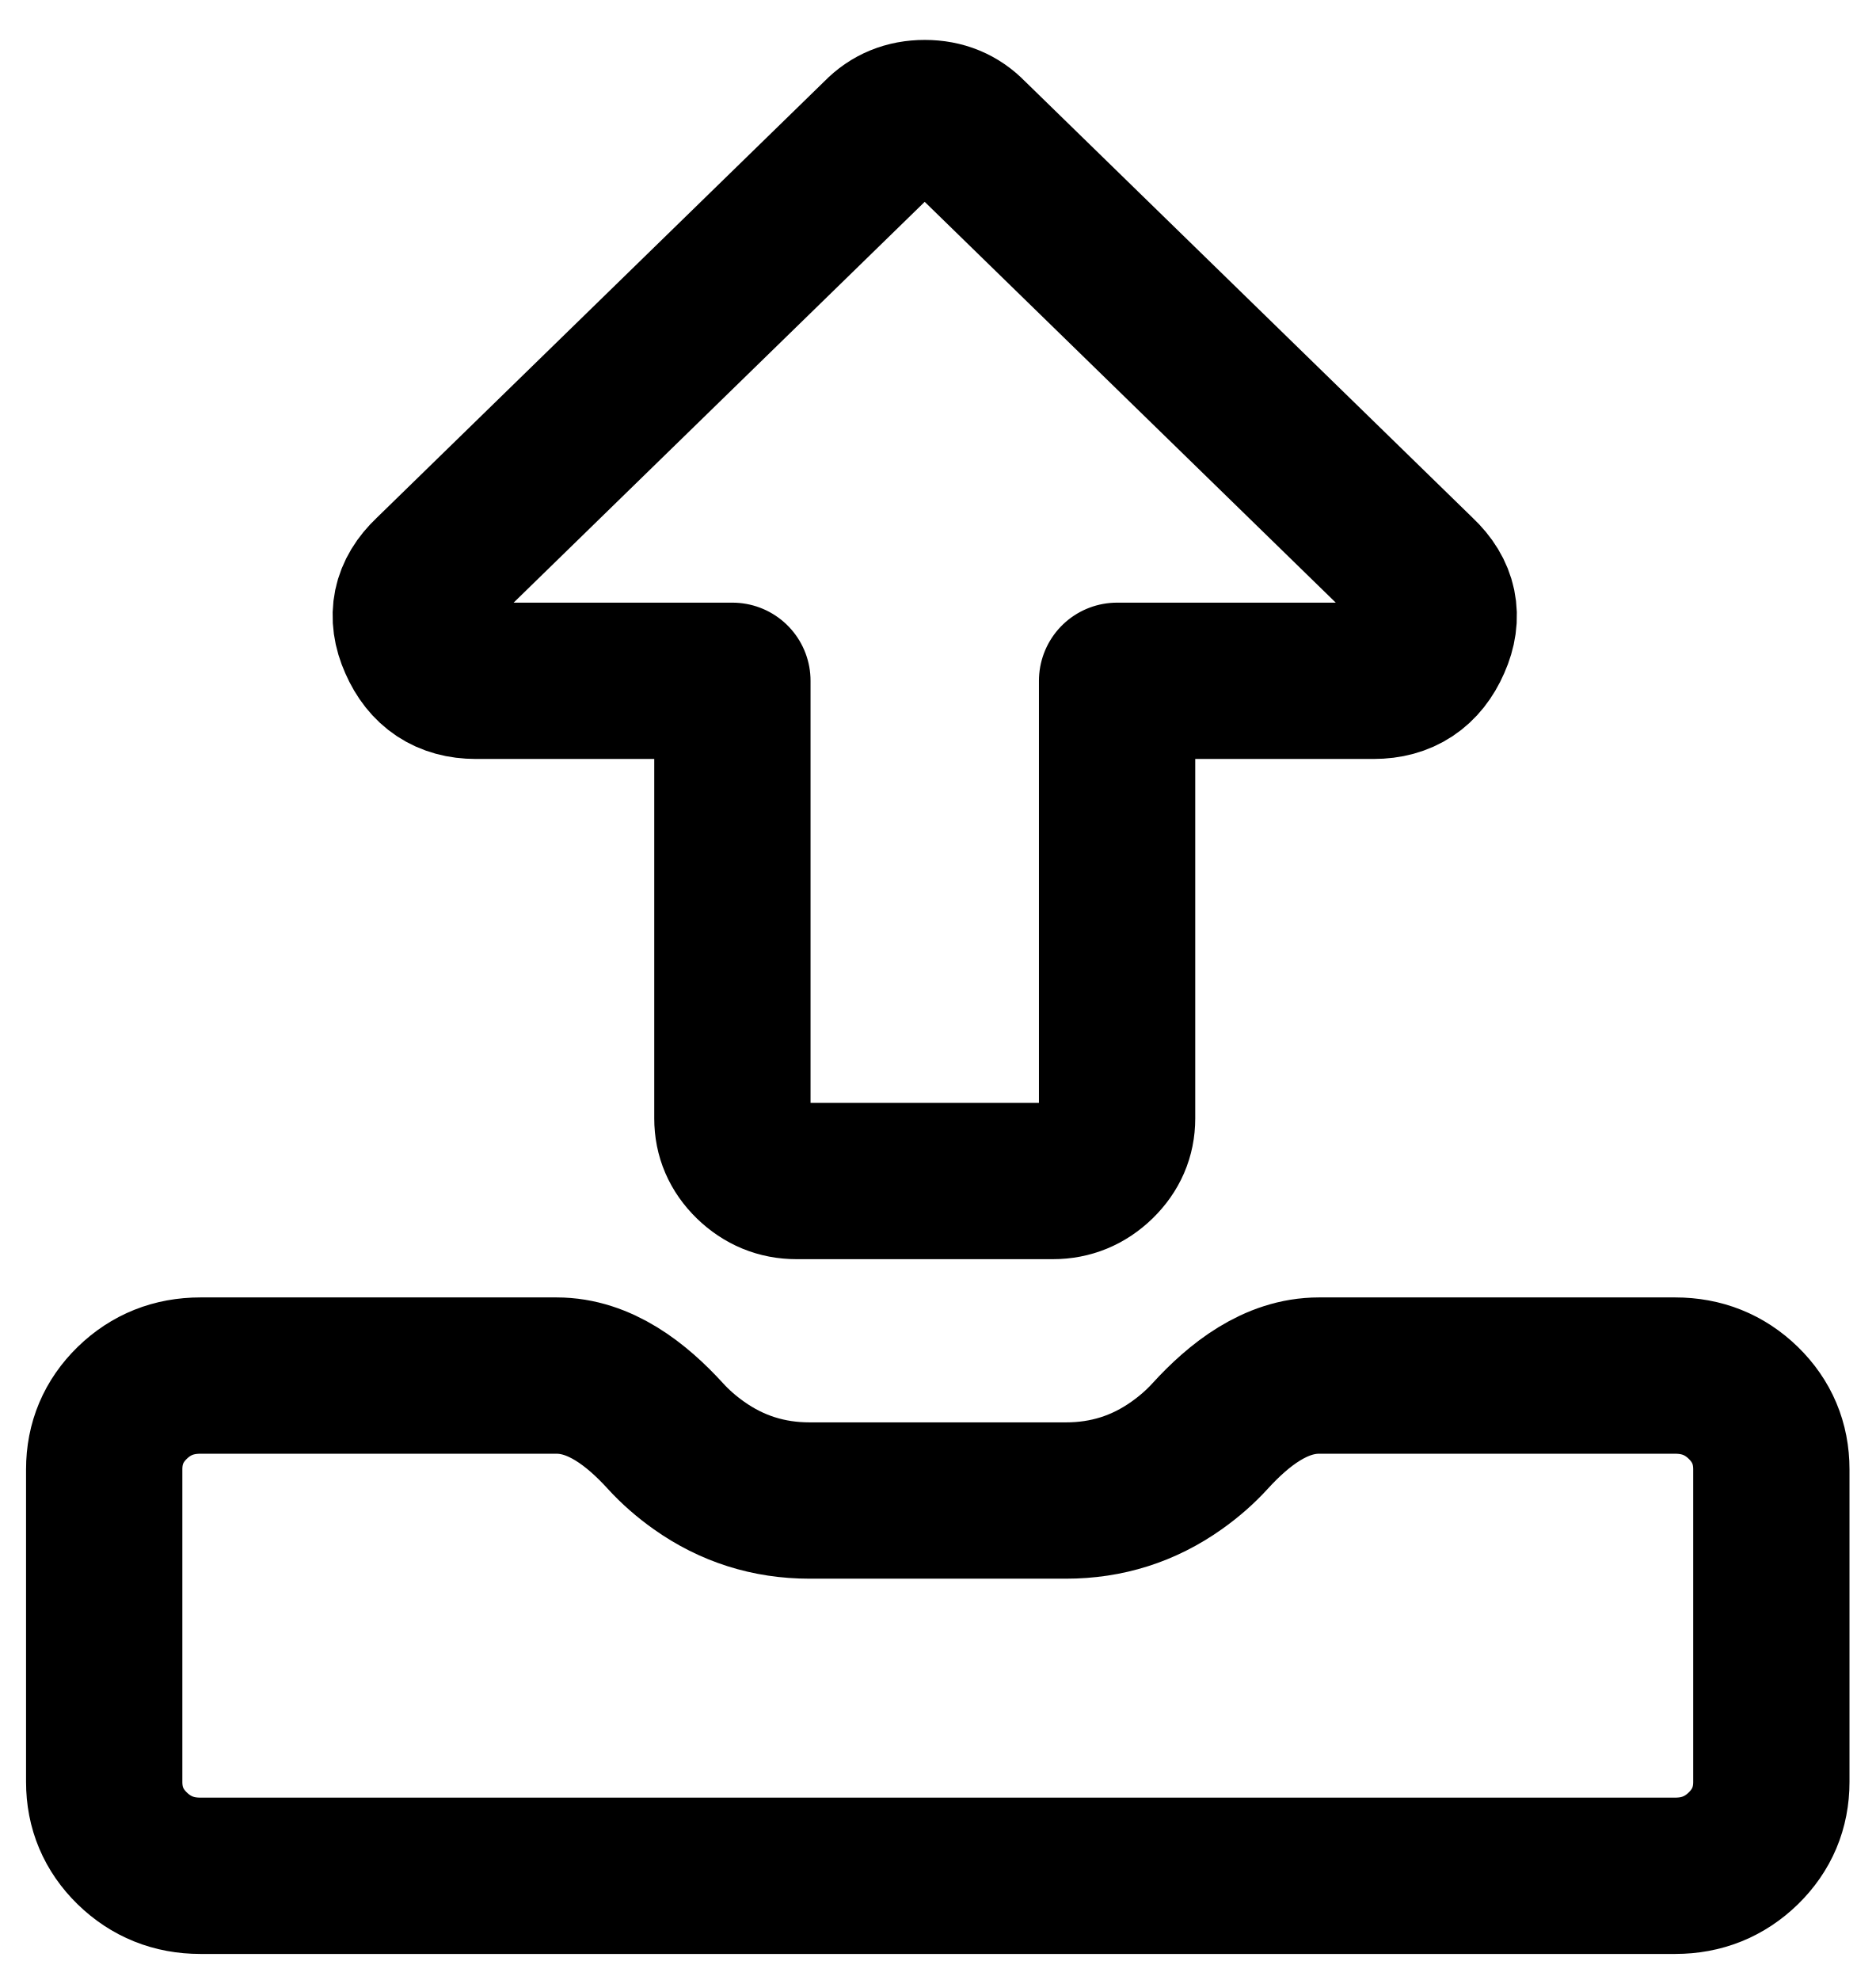
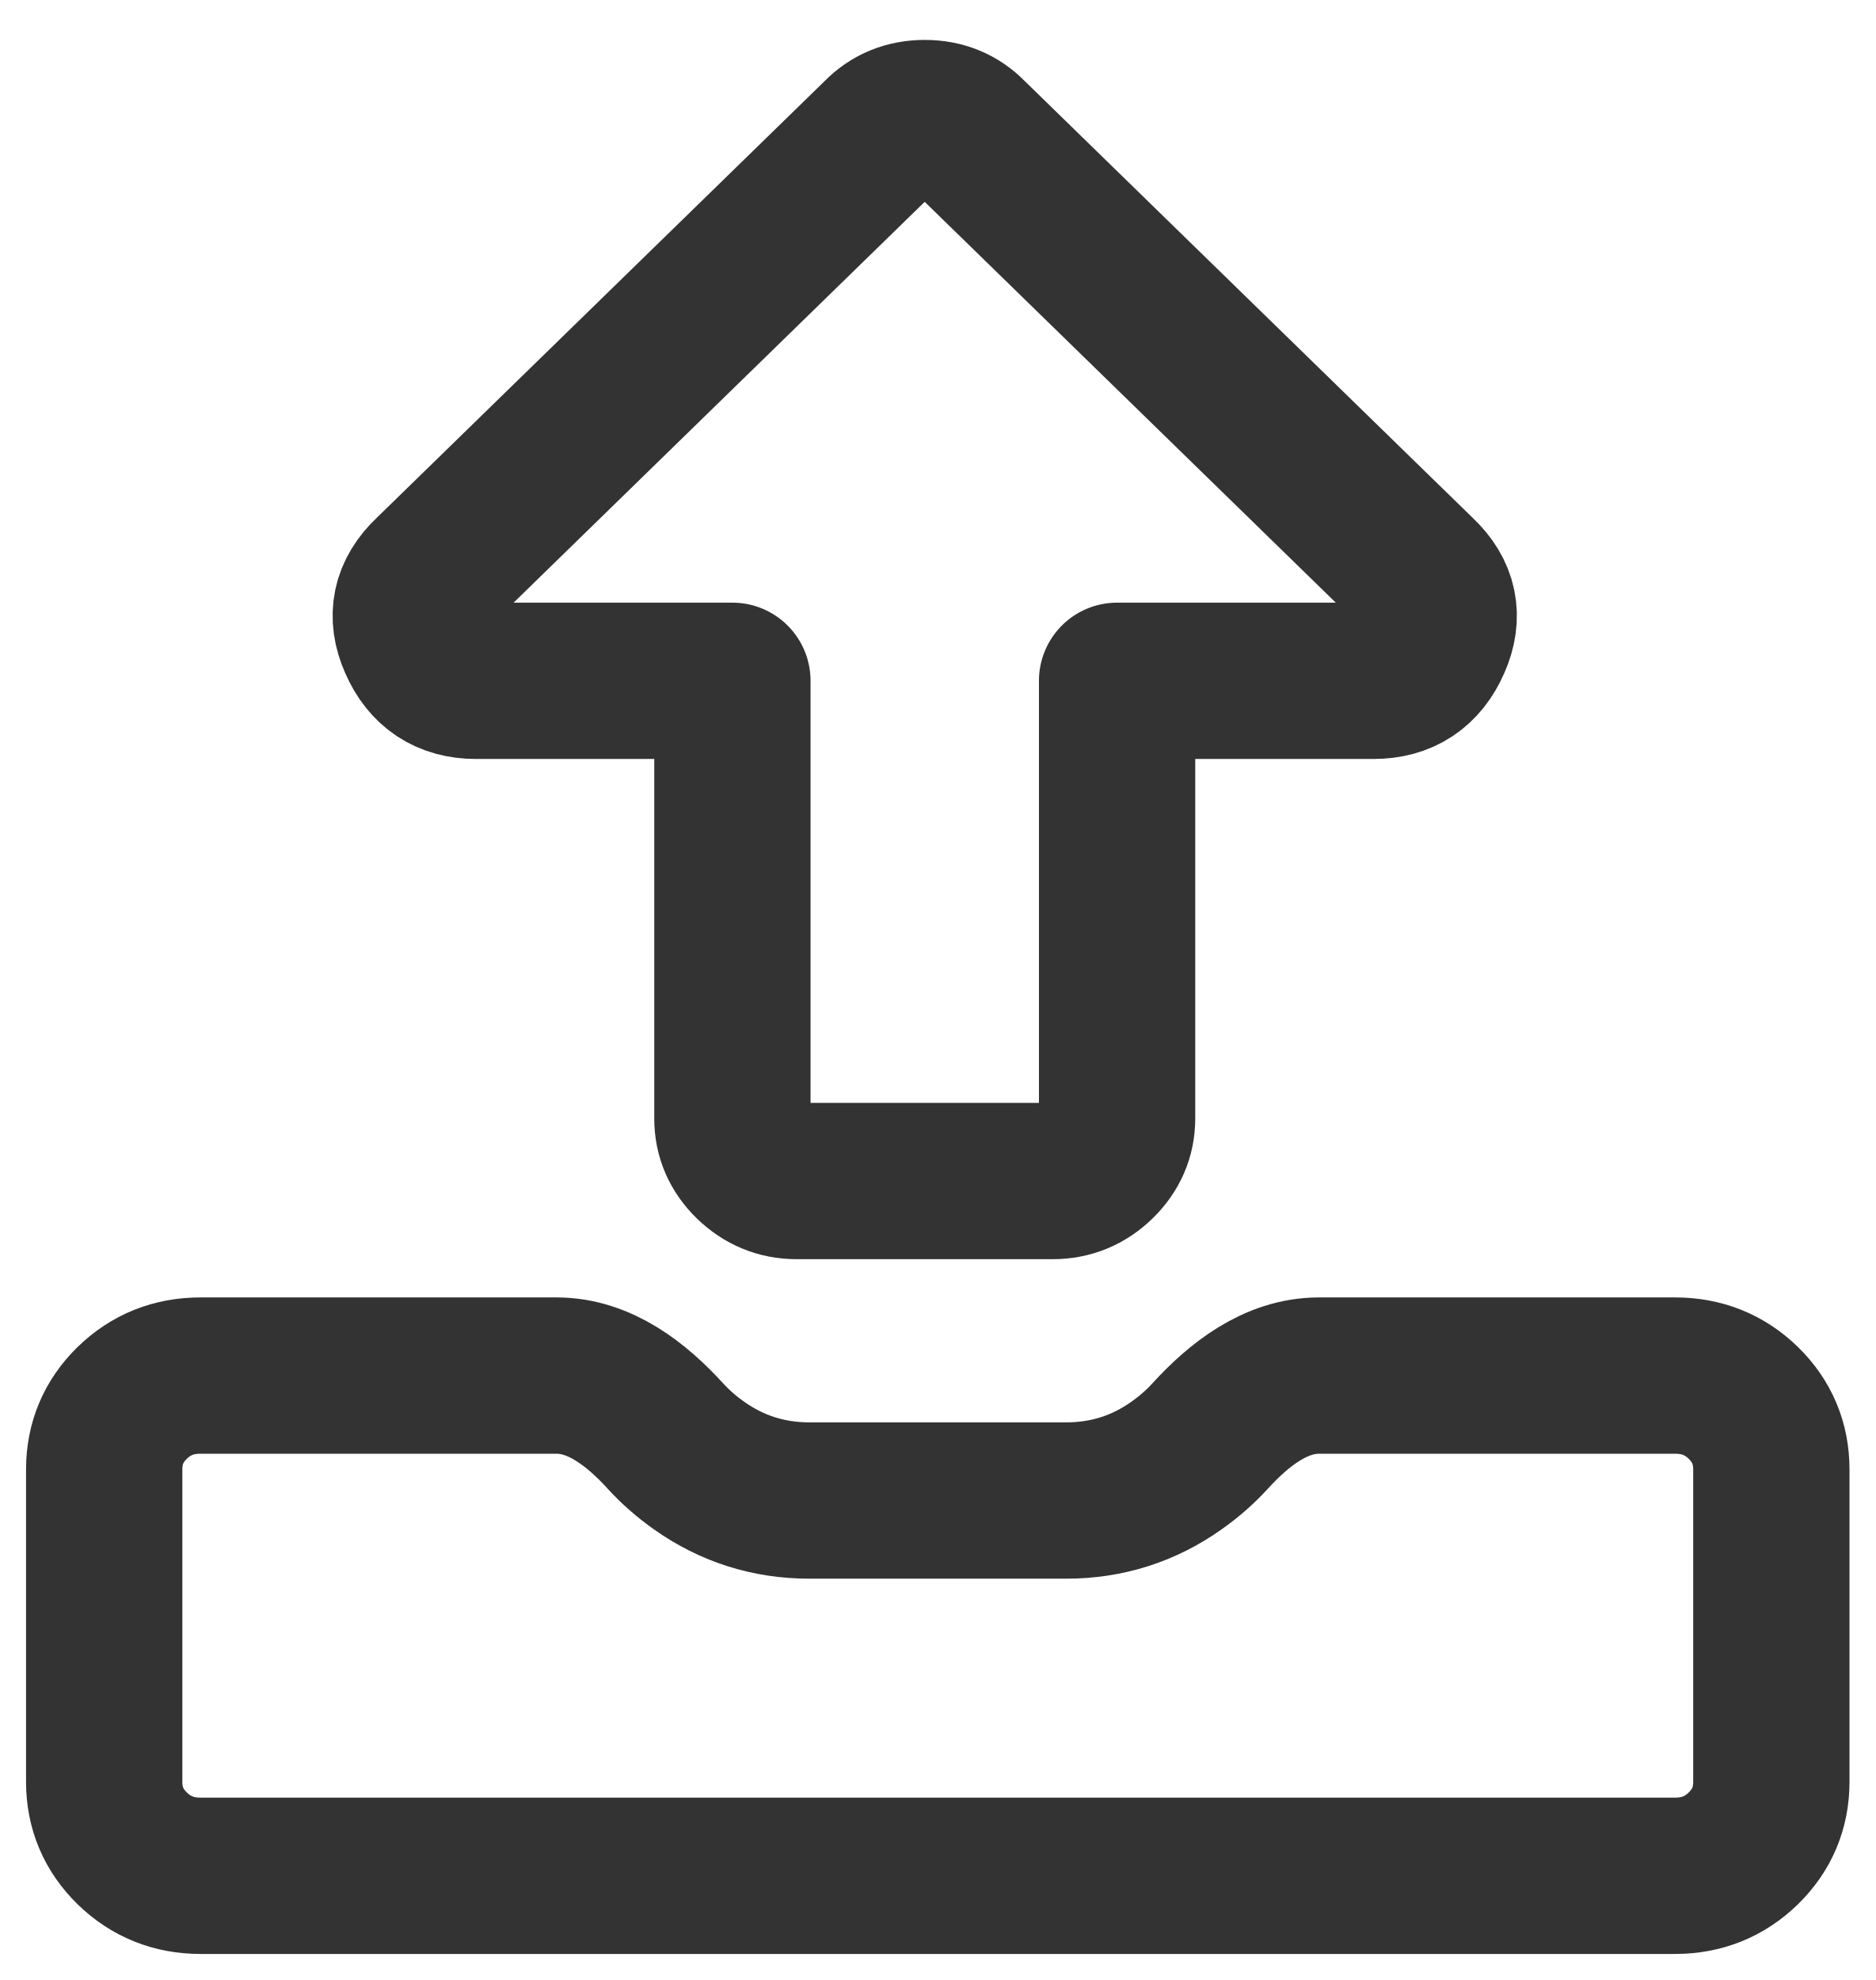
<svg xmlns="http://www.w3.org/2000/svg" width="18" height="19" viewBox="0 0 18 19" fill="none">
-   <path d="M17 14.1V17.099C17 17.349 16.91 17.562 16.731 17.737C16.551 17.912 16.333 18 16.077 18H1.923C1.667 18 1.449 17.912 1.269 17.737C1.09 17.562 1 17.349 1 17.099V14.1C1 13.85 1.09 13.637 1.269 13.462C1.449 13.287 1.667 13.2 1.923 13.2H5.342C5.756 13.2 6.108 13.475 6.387 13.781C6.48 13.883 6.587 13.977 6.707 14.062C7.024 14.287 7.378 14.399 7.769 14.399H10.231C10.622 14.399 10.976 14.287 11.293 14.062C11.413 13.977 11.52 13.883 11.613 13.781C11.892 13.475 12.244 13.2 12.658 13.2H16.077C16.333 13.2 16.551 13.287 16.731 13.462C16.91 13.637 17 13.85 17 14.1ZM13.75 6.158C13.641 6.408 13.452 6.533 13.182 6.533H10.721V10.733C10.721 10.895 10.66 11.036 10.538 11.155C10.416 11.273 10.272 11.333 10.105 11.333H7.644C7.477 11.333 7.333 11.273 7.211 11.155C7.089 11.036 7.029 10.895 7.029 10.733V6.533H4.567C4.298 6.533 4.109 6.408 4 6.158C3.891 5.914 3.936 5.698 4.134 5.511L8.442 1.311C8.557 1.192 8.702 1.133 8.875 1.133C9.048 1.133 9.192 1.192 9.307 1.311L13.615 5.511C13.814 5.698 13.859 5.914 13.75 6.158Z" stroke="currentColor" stroke-width="1.5" stroke-linejoin="round" />
+   <path d="M17 14.1V17.099C17 17.349 16.91 17.562 16.731 17.737C16.551 17.912 16.333 18 16.077 18H1.923C1.667 18 1.449 17.912 1.269 17.737C1.09 17.562 1 17.349 1 17.099V14.1C1 13.85 1.09 13.637 1.269 13.462C1.449 13.287 1.667 13.2 1.923 13.2H5.342C5.756 13.2 6.108 13.475 6.387 13.781C6.48 13.883 6.587 13.977 6.707 14.062C7.024 14.287 7.378 14.399 7.769 14.399H10.231C10.622 14.399 10.976 14.287 11.293 14.062C11.413 13.977 11.52 13.883 11.613 13.781C11.892 13.475 12.244 13.2 12.658 13.2H16.077C16.333 13.2 16.551 13.287 16.731 13.462C16.91 13.637 17 13.85 17 14.1ZM13.75 6.158C13.641 6.408 13.452 6.533 13.182 6.533H10.721V10.733C10.721 10.895 10.66 11.036 10.538 11.155C10.416 11.273 10.272 11.333 10.105 11.333H7.644C7.477 11.333 7.333 11.273 7.211 11.155C7.089 11.036 7.029 10.895 7.029 10.733V6.533H4.567C4.298 6.533 4.109 6.408 4 6.158C3.891 5.914 3.936 5.698 4.134 5.511L8.442 1.311C8.557 1.192 8.702 1.133 8.875 1.133C9.048 1.133 9.192 1.192 9.307 1.311L13.615 5.511C13.814 5.698 13.859 5.914 13.75 6.158Z" stroke="#333333" stroke-width="1.5" stroke-linejoin="round" />
</svg>
